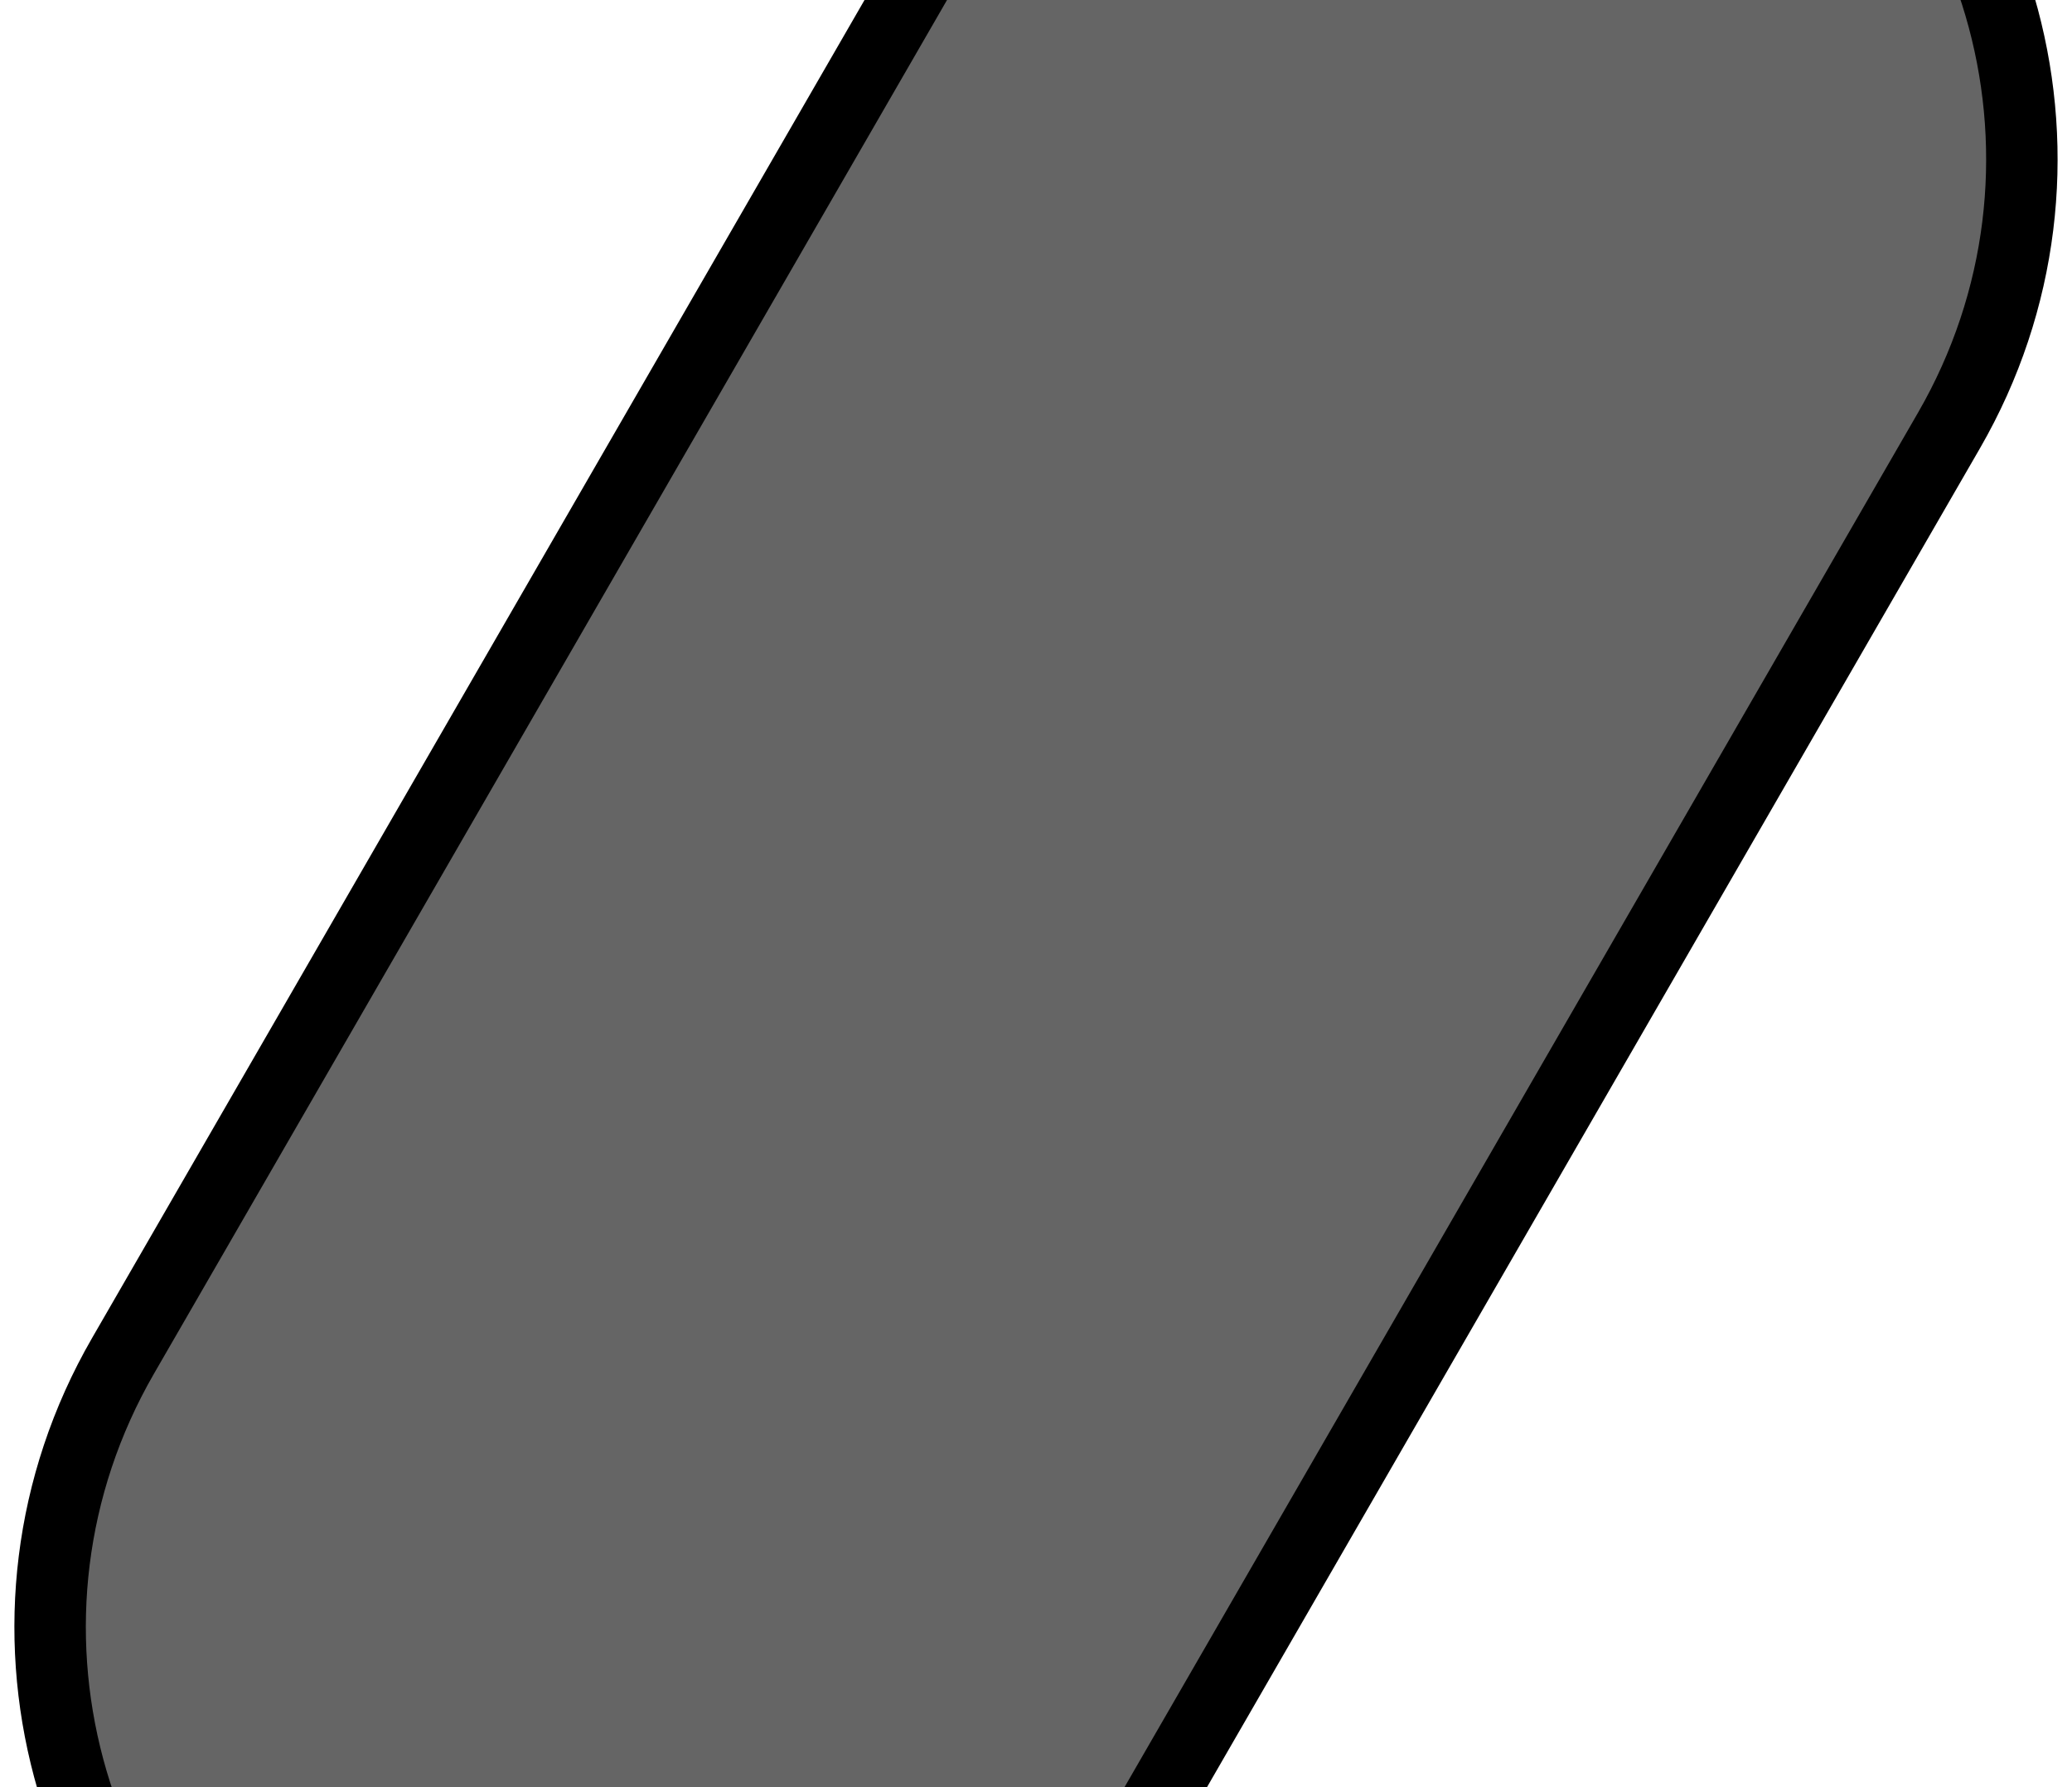
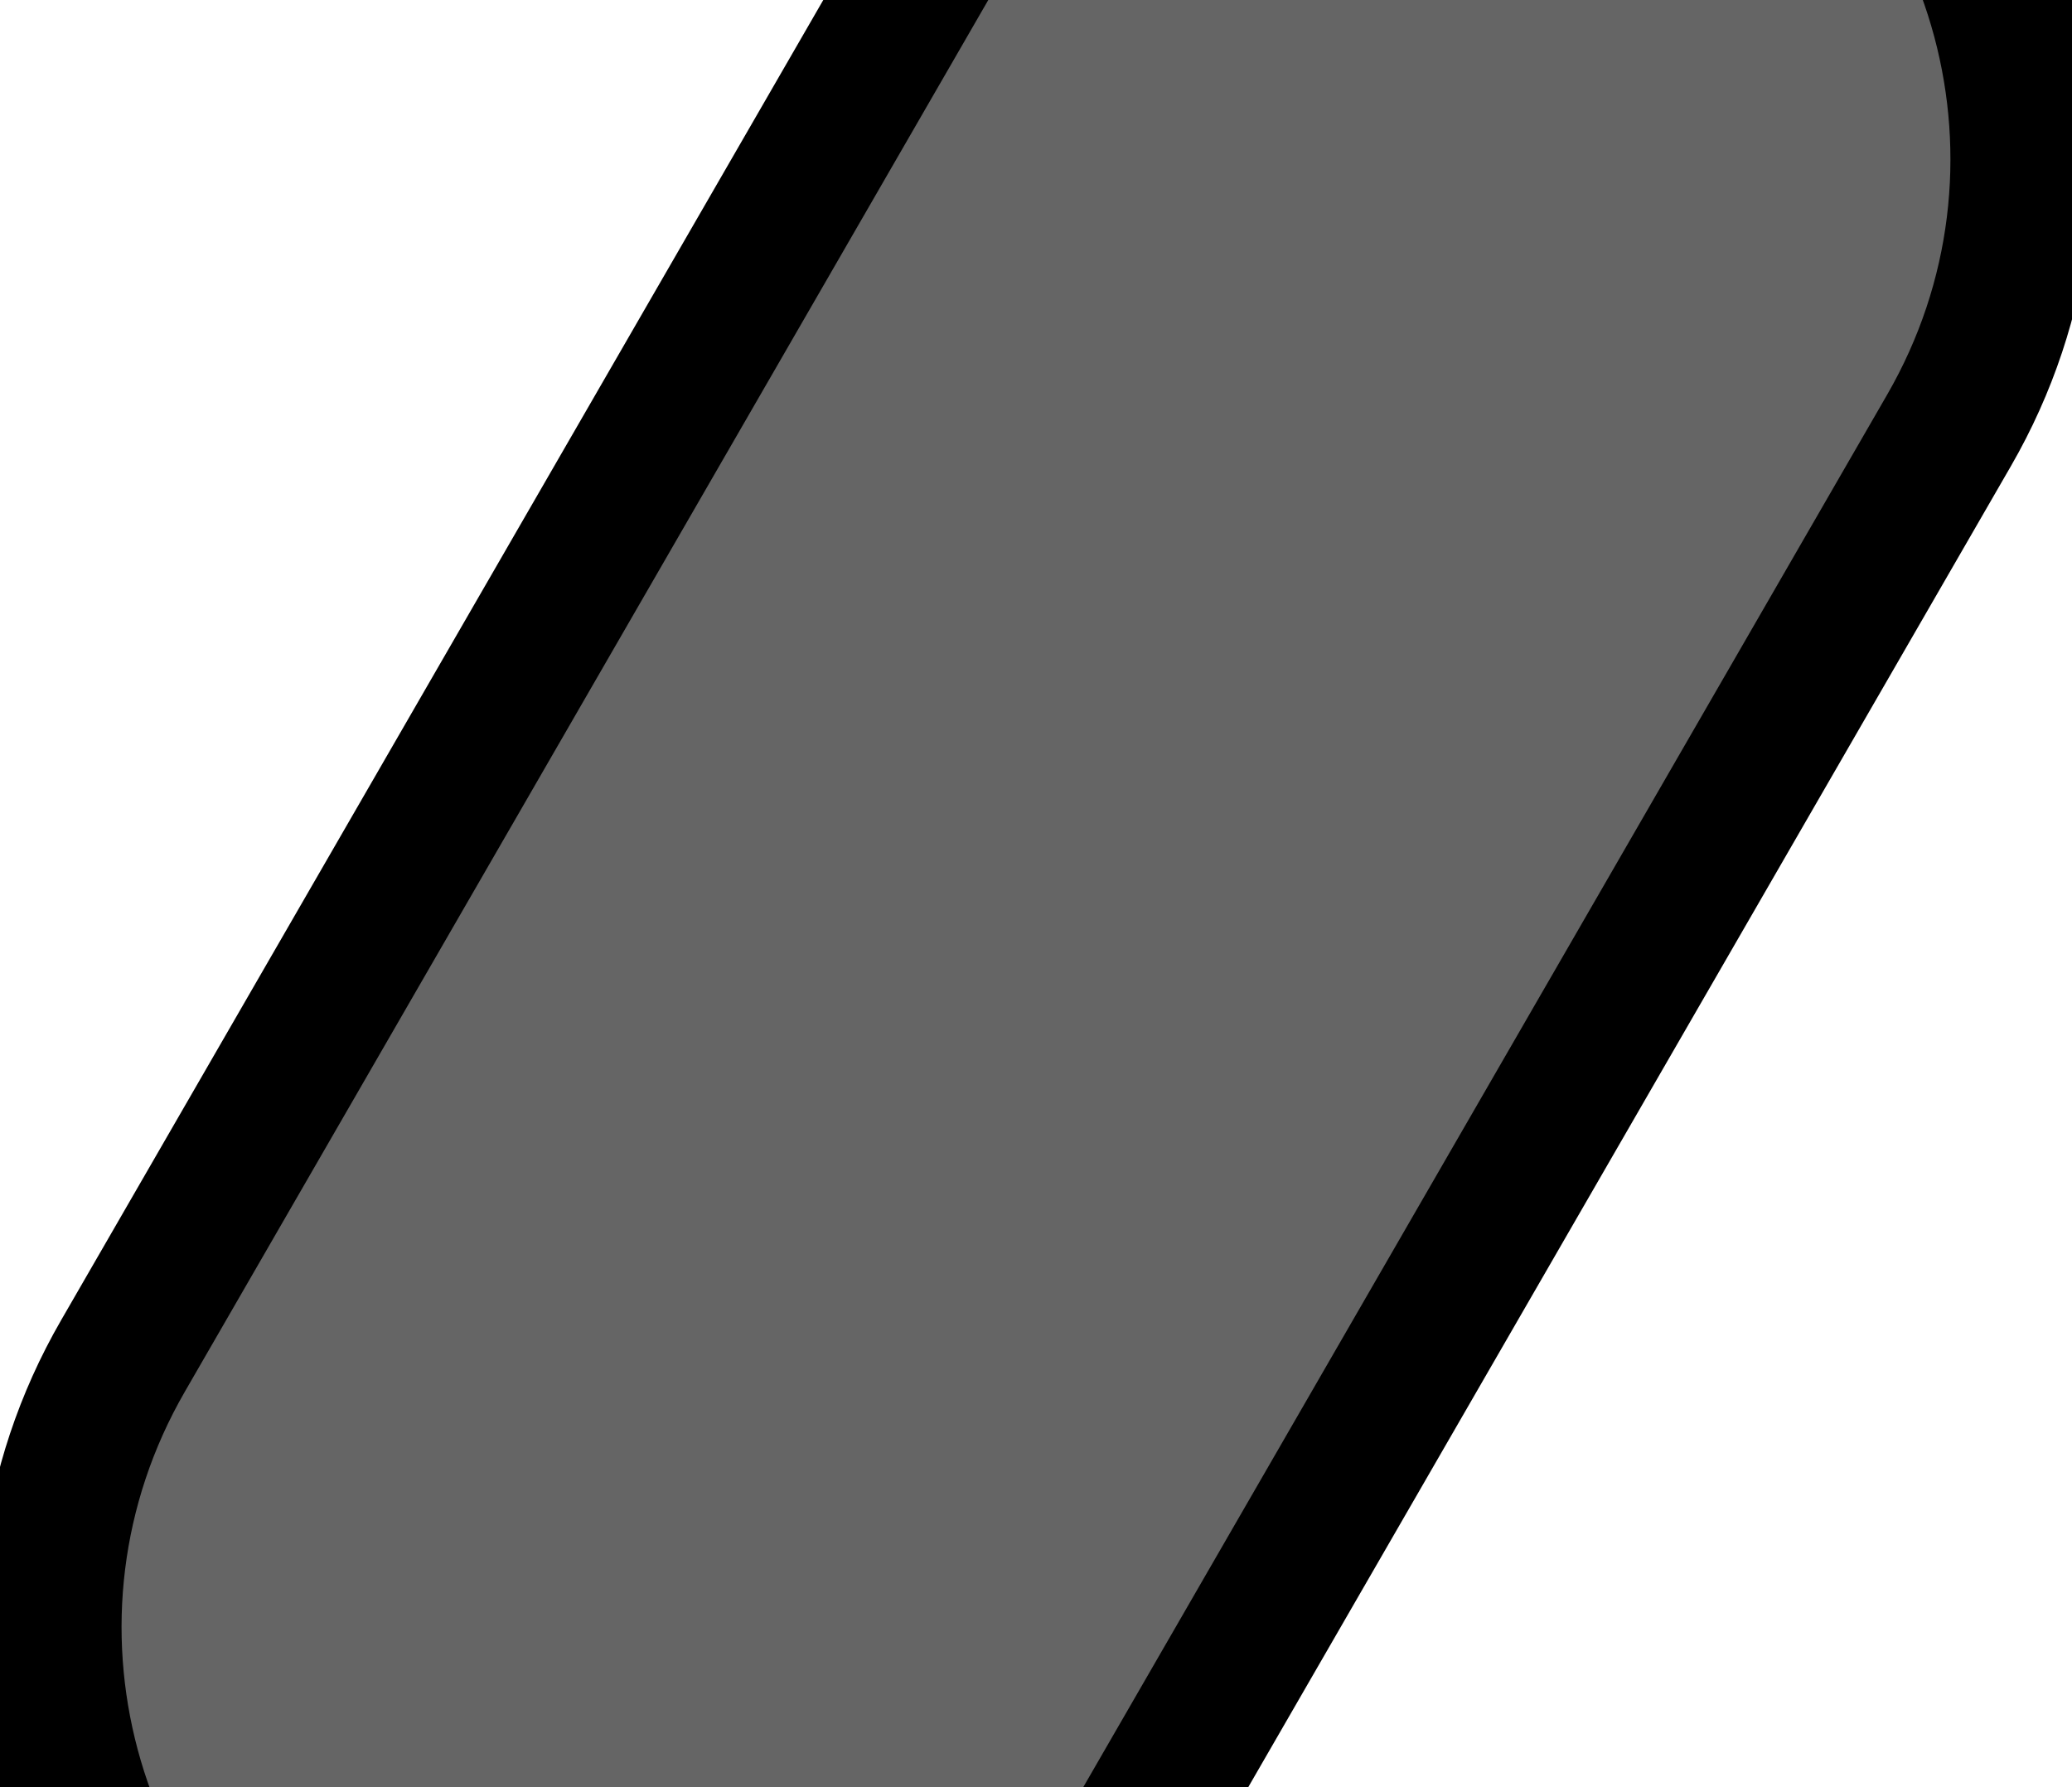
<svg xmlns="http://www.w3.org/2000/svg" width="29" height="25" viewBox="0 0 29 25" id="svg2" version="1.1">
  <defs id="defs4" />
  <g id="g4486" style="opacity:1" transform="translate(0,-13)">
    <g id="button">
-       <rect transform="matrix(-0.5,0.8660254,0.8660254,0.5,0,0)" ry="7.603" y="17.479" x="-4.767" height="15.657" width="39.202" id="rect4172-1-9" style="color:#000000;display:inline;overflow:visible;visibility:visible;opacity:1;fill:#000000;fill-opacity:0.603;fill-rule:evenodd;stroke:#000000;stroke-width:1;stroke-linecap:butt;stroke-linejoin:miter;stroke-miterlimit:4;stroke-dasharray:none;stroke-dashoffset:0;stroke-opacity:1;marker:none;enable-background:accumulate" />
+       <rect transform="matrix(-0.5,0.8660254,0.8660254,0.5,0,0)" ry="7.603" y="17.479" x="-4.767" height="15.657" width="39.202" id="rect4172-1-9" style="color:#000000;display:inline;overflow:visible;visibility:visible;opacity:1;fill:#000000;fill-opacity:0.603;fill-rule:evenodd;stroke:#000000;stroke-width:2;stroke-linecap:butt;stroke-linejoin:miter;stroke-miterlimit:4;stroke-dasharray:none;stroke-dashoffset:0;stroke-opacity:1;marker:none;enable-background:accumulate" />
    </g>
  </g>
</svg>
